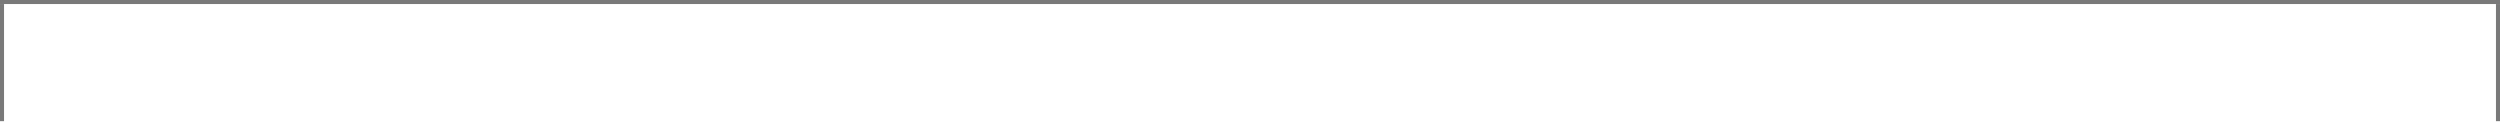
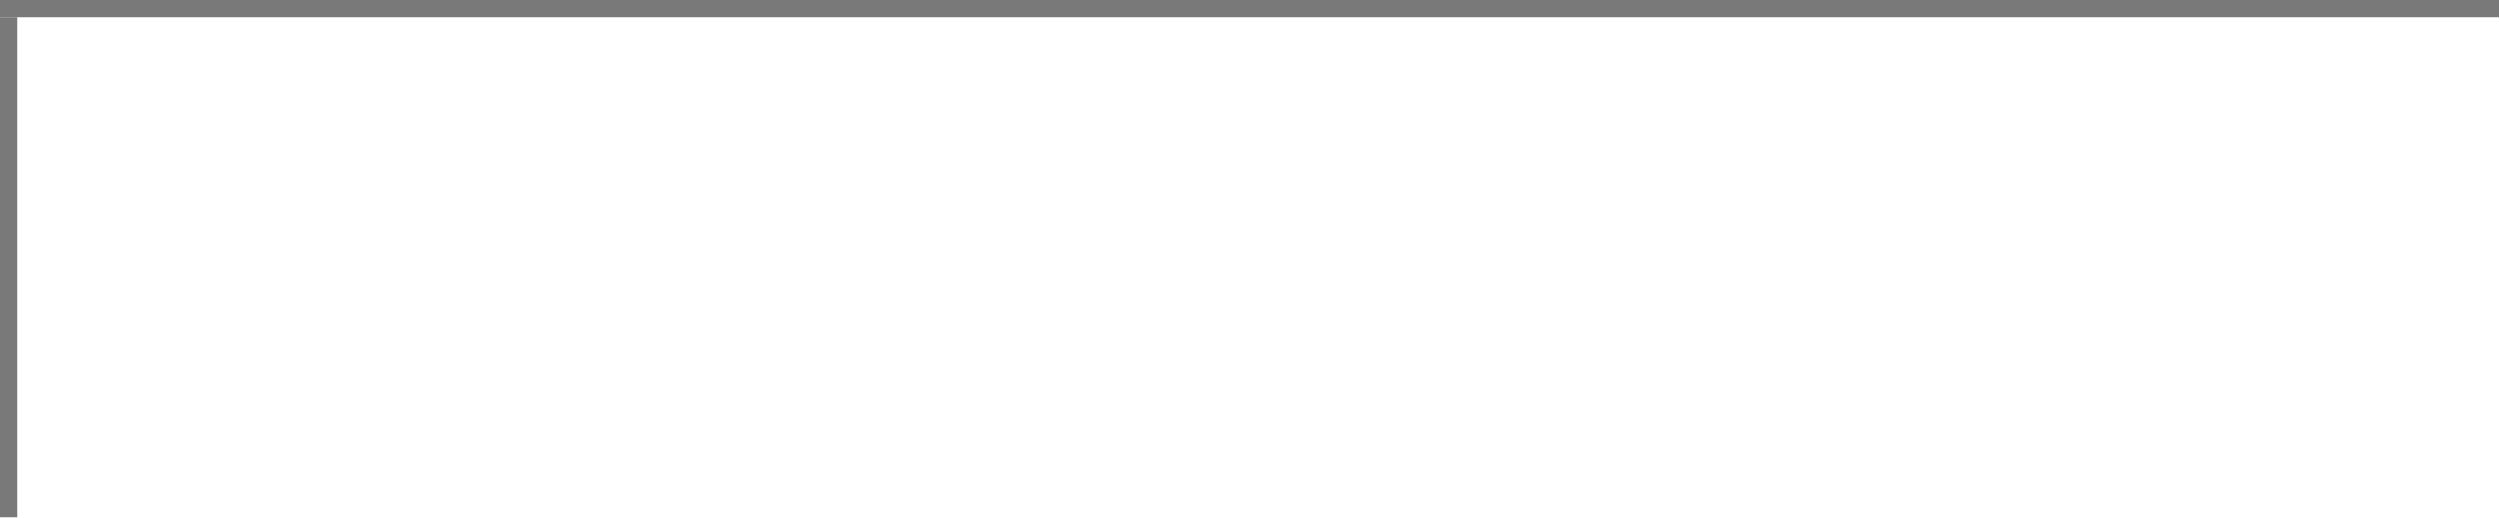
- <svg xmlns="http://www.w3.org/2000/svg" version="1.1" width="619px" height="30px" viewBox="541 1680 619 30">
-   <path d="M 1 1  L 618 1  L 618 30  L 1 30  L 1 1  Z " fill-rule="nonzero" fill="rgba(255, 255, 255, 1)" stroke="none" transform="matrix(1 0 0 1 541 1680 )" class="fill" />
-   <path d="M 0.5 1  L 0.5 30  " stroke-width="1" stroke-dasharray="0" stroke="rgba(121, 121, 121, 1)" fill="none" transform="matrix(1 0 0 1 541 1680 )" class="stroke" />
-   <path d="M 0 0.5  L 619 0.5  " stroke-width="1" stroke-dasharray="0" stroke="rgba(121, 121, 121, 1)" fill="none" transform="matrix(1 0 0 1 541 1680 )" class="stroke" />
-   <path d="M 618.5 1  L 618.5 30  " stroke-width="1" stroke-dasharray="0" stroke="rgba(121, 121, 121, 1)" fill="none" transform="matrix(1 0 0 1 541 1680 )" class="stroke" />
+ <svg xmlns="http://www.w3.org/2000/svg" version="1.1" width="145px" height="30px" viewBox="50 1410 145 30">
+   <path d="M 1 1  L 145 1  L 145 30  L 1 30  L 1 1  Z " fill-rule="nonzero" fill="rgba(255, 255, 255, 1)" stroke="none" transform="matrix(1 0 0 1 50 1410 )" class="fill" />
+   <path d="M 0.5 1  L 0.5 30  " stroke-width="1" stroke-dasharray="0" stroke="rgba(121, 121, 121, 1)" fill="none" transform="matrix(1 0 0 1 50 1410 )" class="stroke" />
+   <path d="M 0 0.5  L 145 0.5  " stroke-width="1" stroke-dasharray="0" stroke="rgba(121, 121, 121, 1)" fill="none" transform="matrix(1 0 0 1 50 1410 )" class="stroke" />
</svg>
